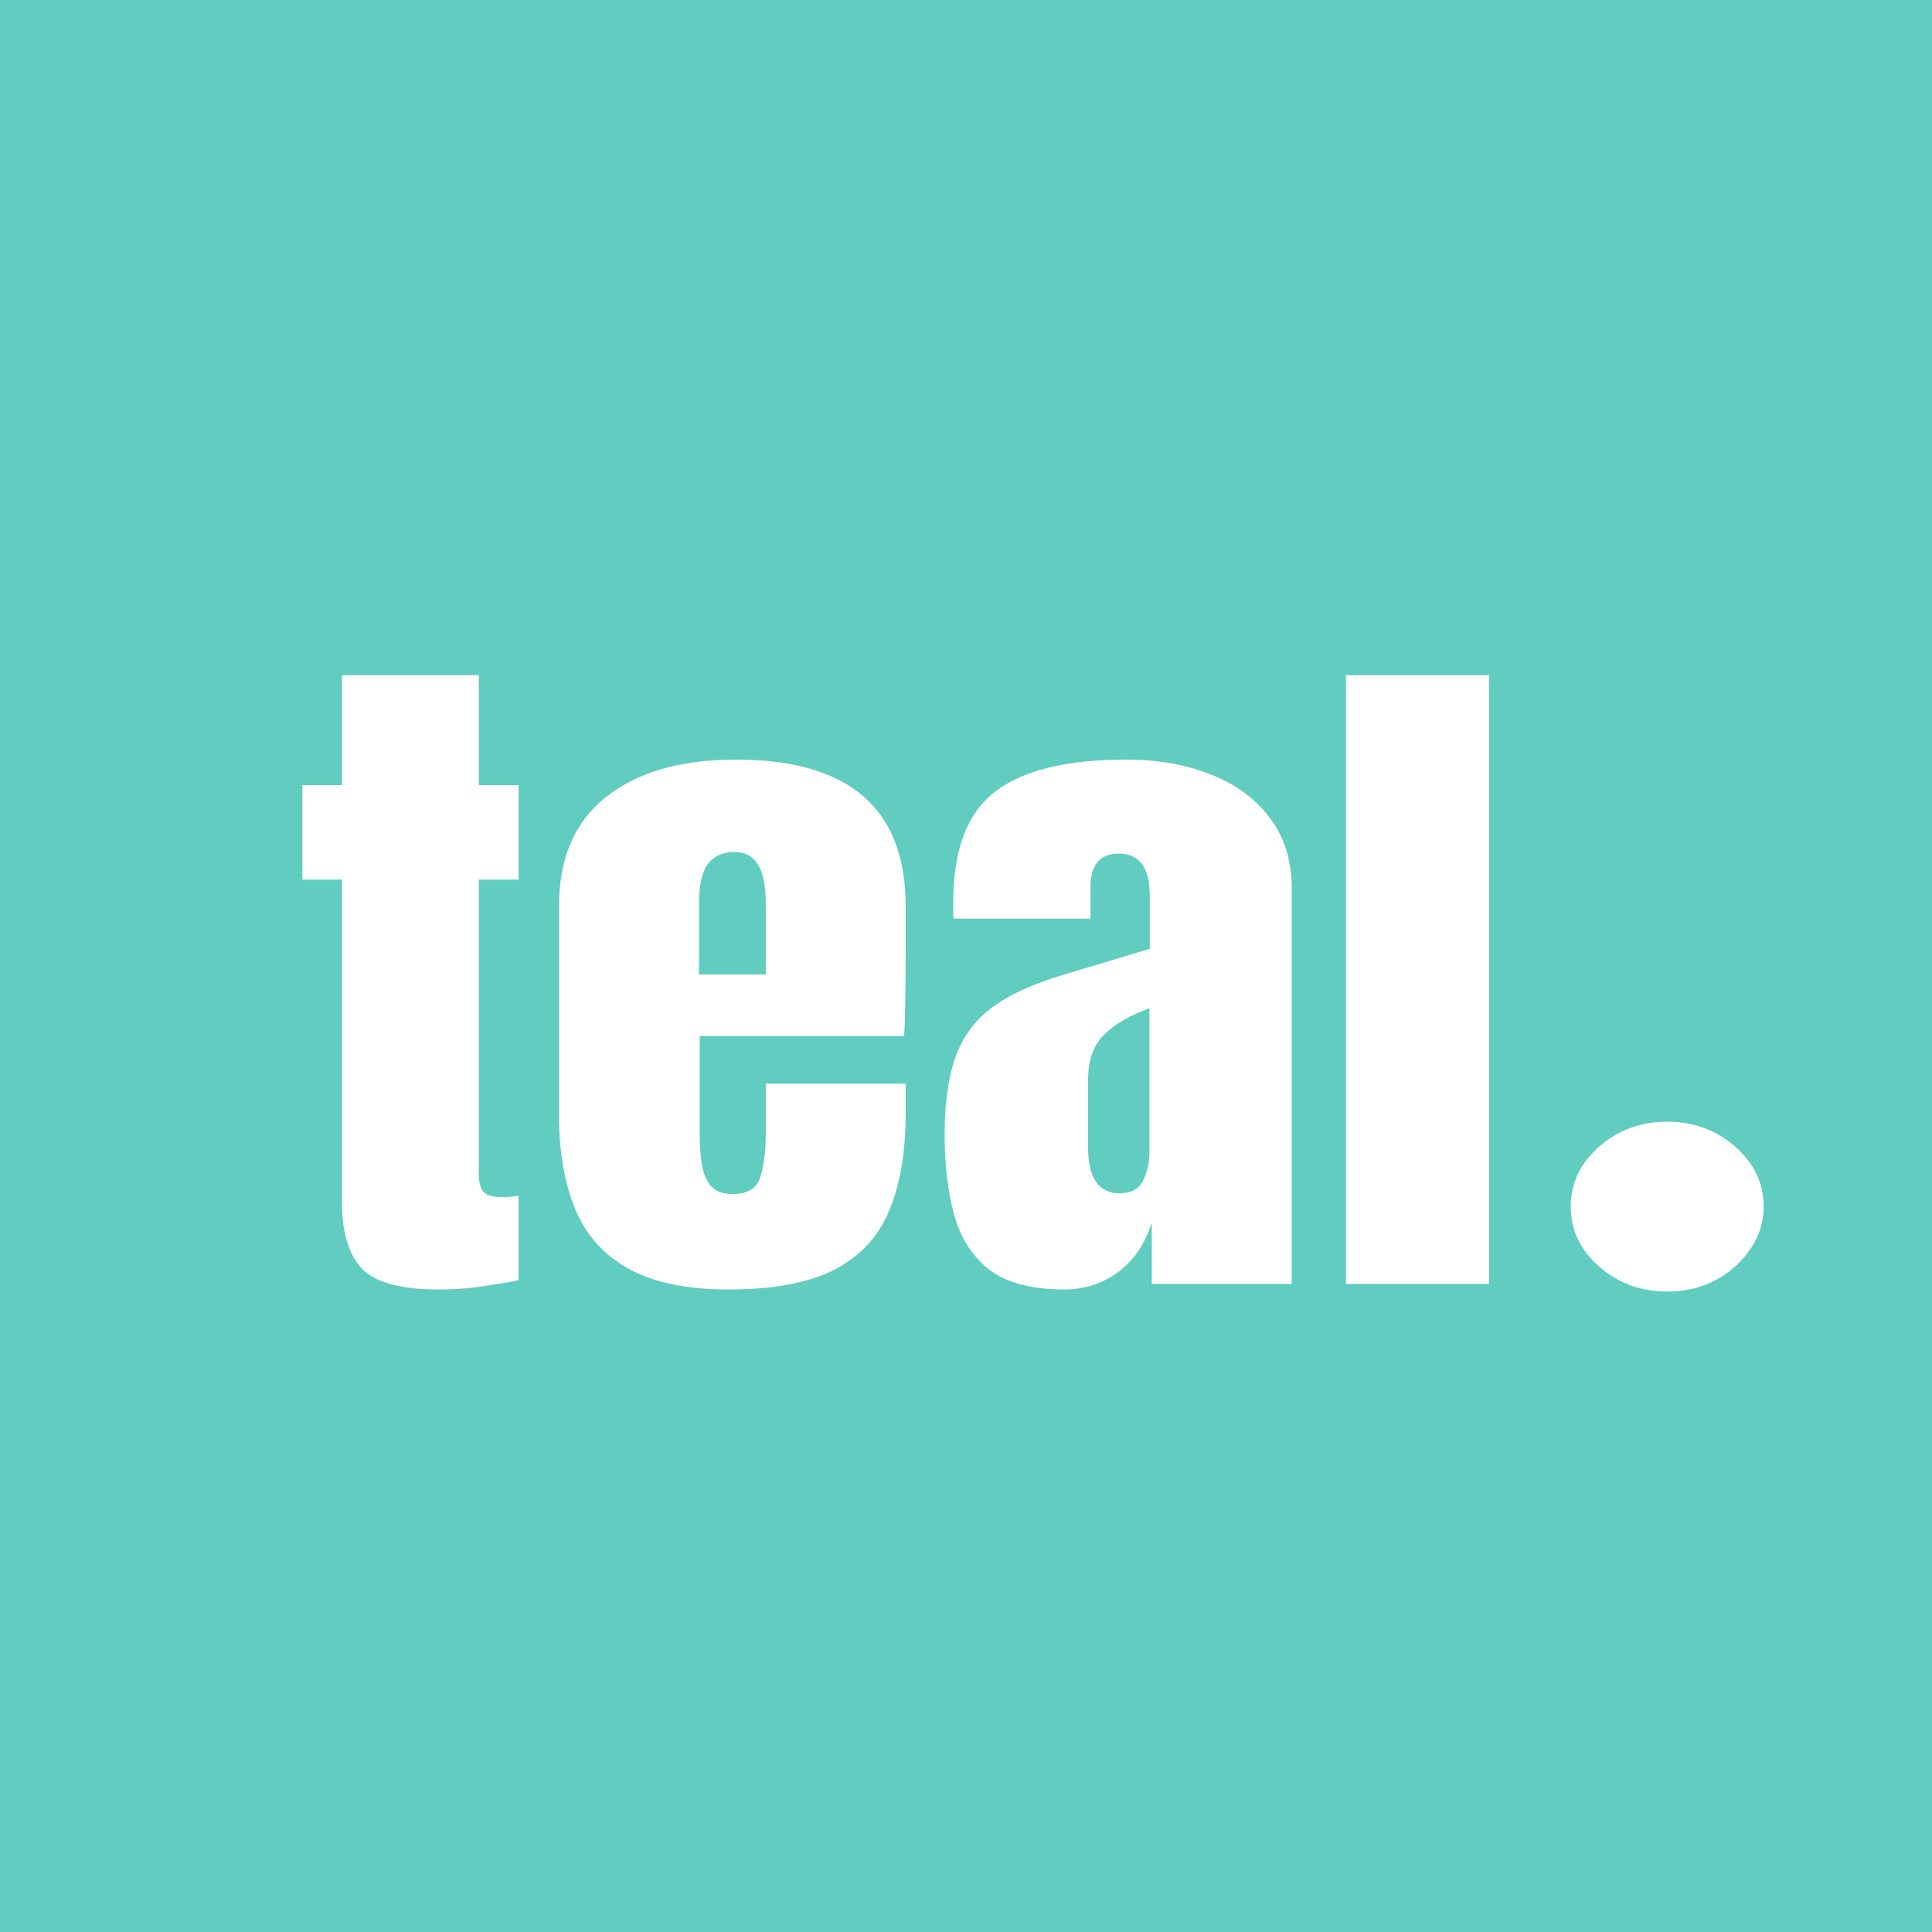
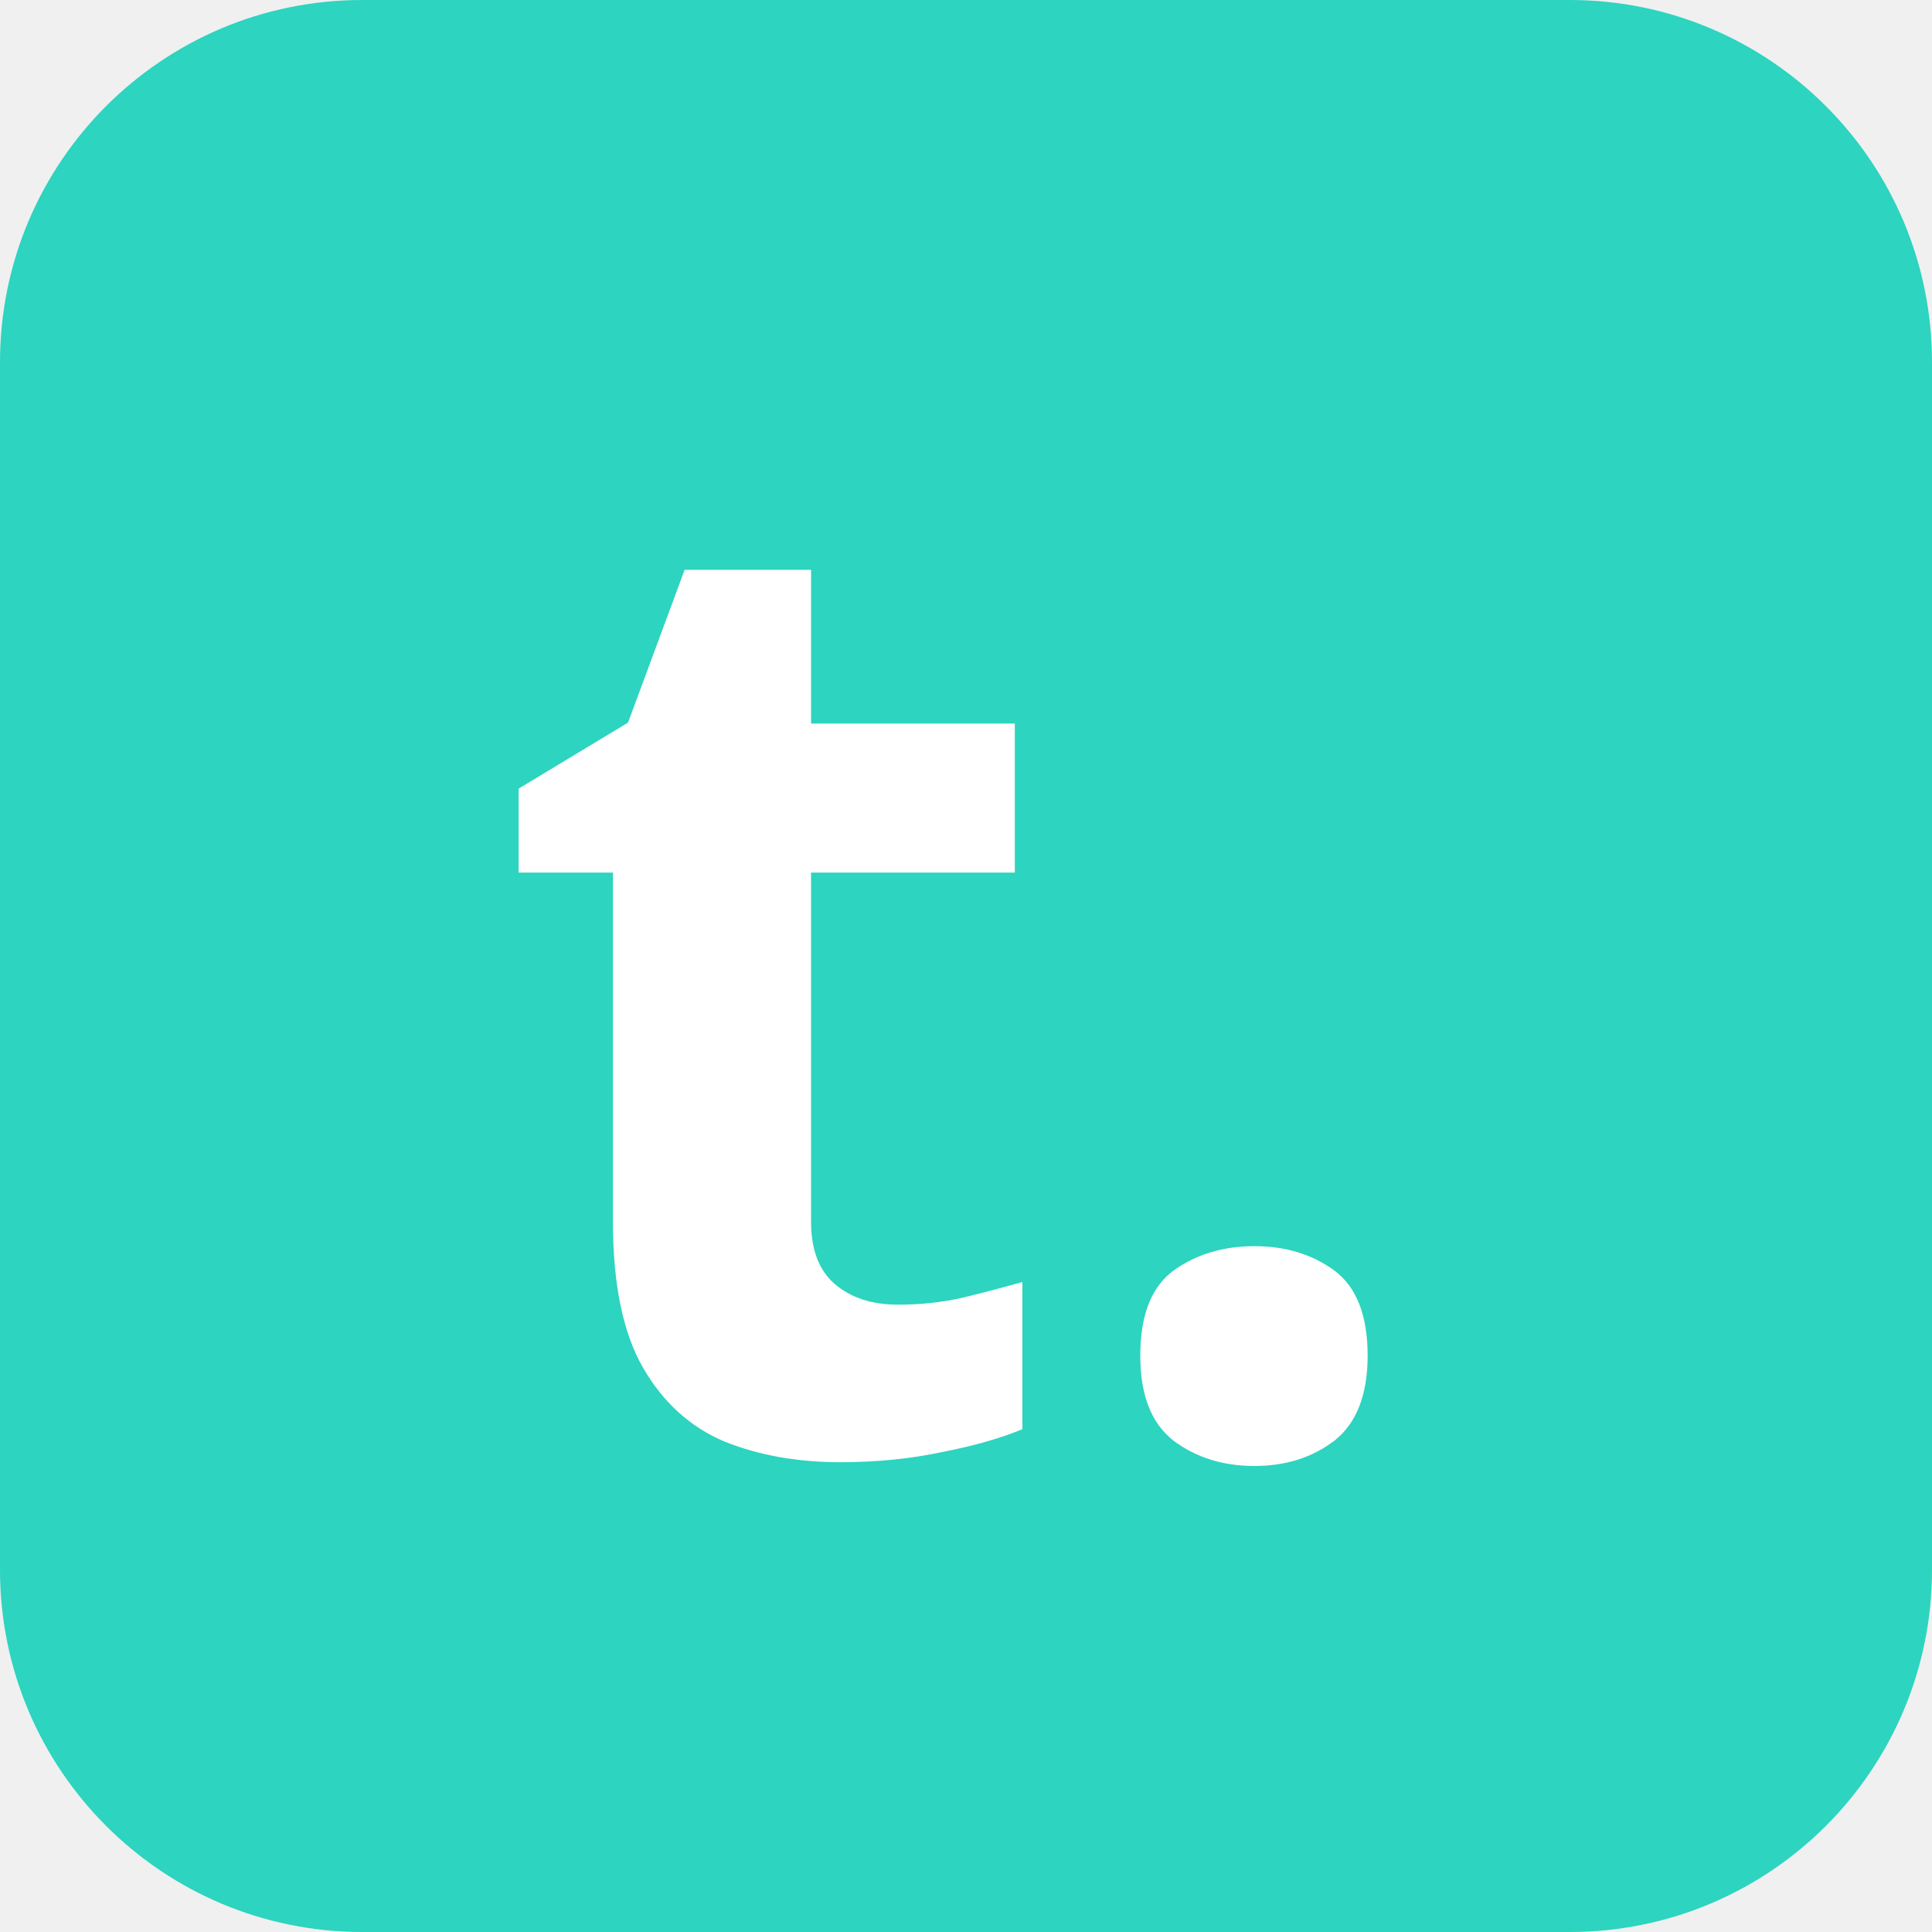
- <svg xmlns="http://www.w3.org/2000/svg" width="32" height="32" viewBox="0 0 32 32" fill="none">
-   <rect width="32" height="32" transform="matrix(0 -1 1 0 0 32)" fill="#61CCC0" />
-   <g clip-path="url(#clip0_222_1910)">
-     <mask id="mask0_222_1910" style="mask-type:luminance" maskUnits="userSpaceOnUse" x="5" y="11" width="25" height="11">
-       <path d="M30 11H5V22H30V11Z" fill="white" />
-     </mask>
-     <g mask="url(#mask0_222_1910)">
-       <path d="M7.267 21.358C6.638 21.358 6.212 21.242 5.991 21.009C5.774 20.772 5.665 20.411 5.665 19.926V14.569H5.008V13.005H5.665V11.183H7.931V13.005H8.589V14.569H7.931V19.445C7.931 19.586 7.957 19.685 8.009 19.742C8.061 19.8 8.161 19.828 8.309 19.828C8.413 19.828 8.506 19.821 8.589 19.805V21.203C8.536 21.219 8.374 21.247 8.1 21.289C7.827 21.335 7.549 21.358 7.267 21.358ZM12.072 21.358C11.377 21.358 10.824 21.244 10.412 21.014C9.999 20.785 9.704 20.455 9.526 20.023C9.348 19.592 9.259 19.072 9.259 18.465V15.01C9.259 14.212 9.52 13.608 10.04 13.2C10.561 12.787 11.277 12.581 12.189 12.581C14.064 12.581 15.001 13.391 15.001 15.01V15.635C15.001 16.391 14.993 16.899 14.975 17.159H11.59V18.82C11.59 18.973 11.601 19.124 11.622 19.273C11.644 19.418 11.692 19.538 11.766 19.634C11.844 19.729 11.967 19.777 12.137 19.777C12.38 19.777 12.532 19.685 12.592 19.502C12.653 19.315 12.684 19.072 12.684 18.774V17.949H15.001V18.436C15.001 19.078 14.91 19.616 14.728 20.052C14.55 20.483 14.246 20.81 13.816 21.032C13.391 21.249 12.809 21.358 12.072 21.358ZM11.577 16.139H12.684V14.982C12.684 14.672 12.64 14.451 12.553 14.317C12.467 14.179 12.336 14.111 12.163 14.111C11.976 14.111 11.831 14.176 11.727 14.306C11.627 14.435 11.577 14.661 11.577 14.982V16.139ZM17.625 21.358C17.082 21.358 16.668 21.247 16.381 21.026C16.099 20.804 15.906 20.501 15.802 20.115C15.698 19.729 15.646 19.292 15.646 18.803C15.646 18.28 15.704 17.852 15.822 17.52C15.939 17.183 16.139 16.909 16.421 16.695C16.707 16.481 17.1 16.299 17.599 16.15L19.044 15.715V14.833C19.044 14.37 18.873 14.139 18.53 14.139C18.218 14.139 18.061 14.326 18.061 14.701V15.216H15.796C15.791 15.186 15.789 15.148 15.789 15.102C15.789 15.052 15.789 14.997 15.789 14.936C15.789 14.08 16.017 13.475 16.473 13.12C16.933 12.761 17.66 12.581 18.654 12.581C19.174 12.581 19.641 12.663 20.053 12.827C20.466 12.988 20.791 13.226 21.03 13.544C21.273 13.861 21.395 14.252 21.395 14.718V21.266H19.077V20.247C18.964 20.606 18.777 20.881 18.517 21.072C18.256 21.263 17.959 21.358 17.625 21.358ZM18.543 19.765C18.734 19.765 18.864 19.695 18.934 19.553C19.003 19.412 19.038 19.259 19.038 19.095V16.7C18.717 16.815 18.467 16.96 18.289 17.136C18.111 17.308 18.022 17.562 18.022 17.898V19.003C18.022 19.511 18.196 19.765 18.543 19.765ZM22.293 21.266V11.183H24.663V21.266H22.293Z" fill="white" />
-       <path d="M27.614 21.392C27.176 21.392 26.8 21.254 26.486 20.977C26.172 20.701 26.016 20.371 26.016 19.985C26.016 19.6 26.172 19.269 26.486 18.993C26.8 18.717 27.176 18.579 27.614 18.579C28.052 18.579 28.427 18.717 28.741 18.993C29.055 19.269 29.212 19.6 29.212 19.985C29.212 20.241 29.138 20.475 28.99 20.689C28.848 20.902 28.655 21.074 28.413 21.204C28.176 21.329 27.91 21.392 27.614 21.392Z" fill="white" />
-     </g>
-   </g>
-   <defs>
-     <clipPath id="clip0_222_1910">
-       <rect width="25" height="11" fill="white" transform="translate(5 11)" />
-     </clipPath>
-   </defs>
+ <svg xmlns="http://www.w3.org/2000/svg" viewBox="0 0 32 32" width="32" height="32">
+   <rect width="32" height="32" rx="6" fill="#2dd4bf" />
+   <text x="16" y="24" text-anchor="middle" font-family="Impact, sans-serif" font-size="22" fill="white" font-weight="bold">t.</text>
</svg>
